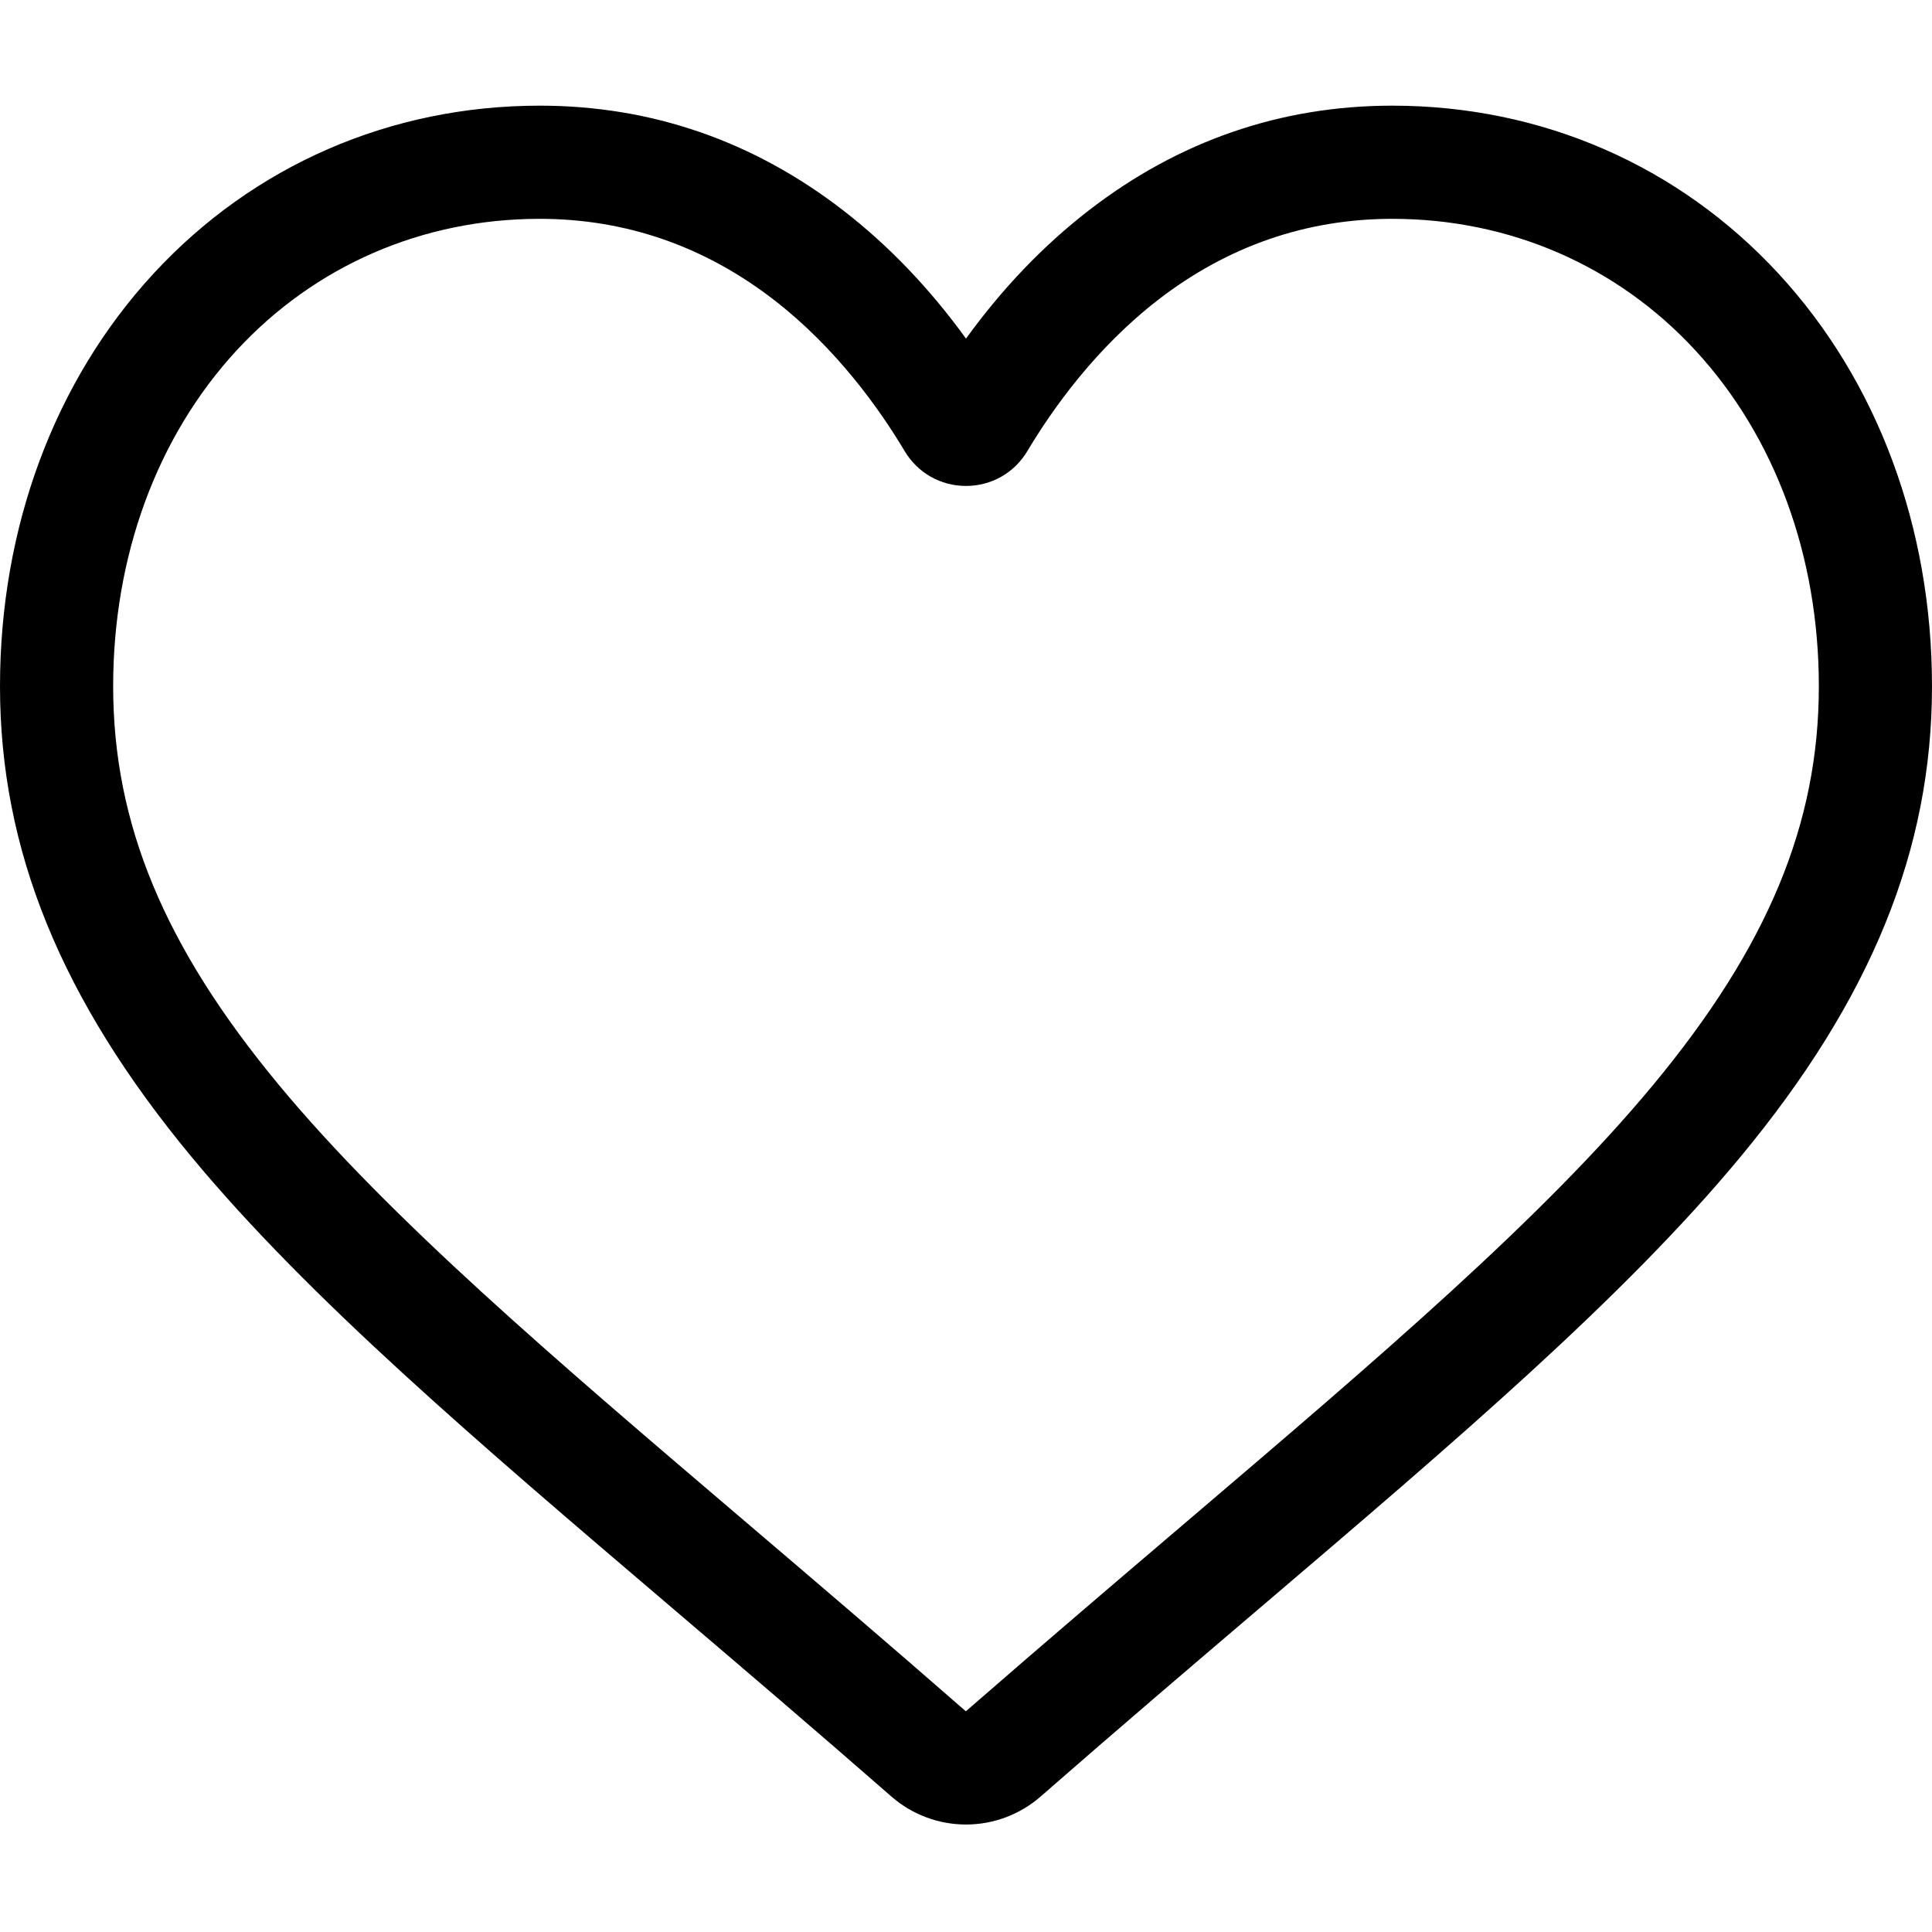
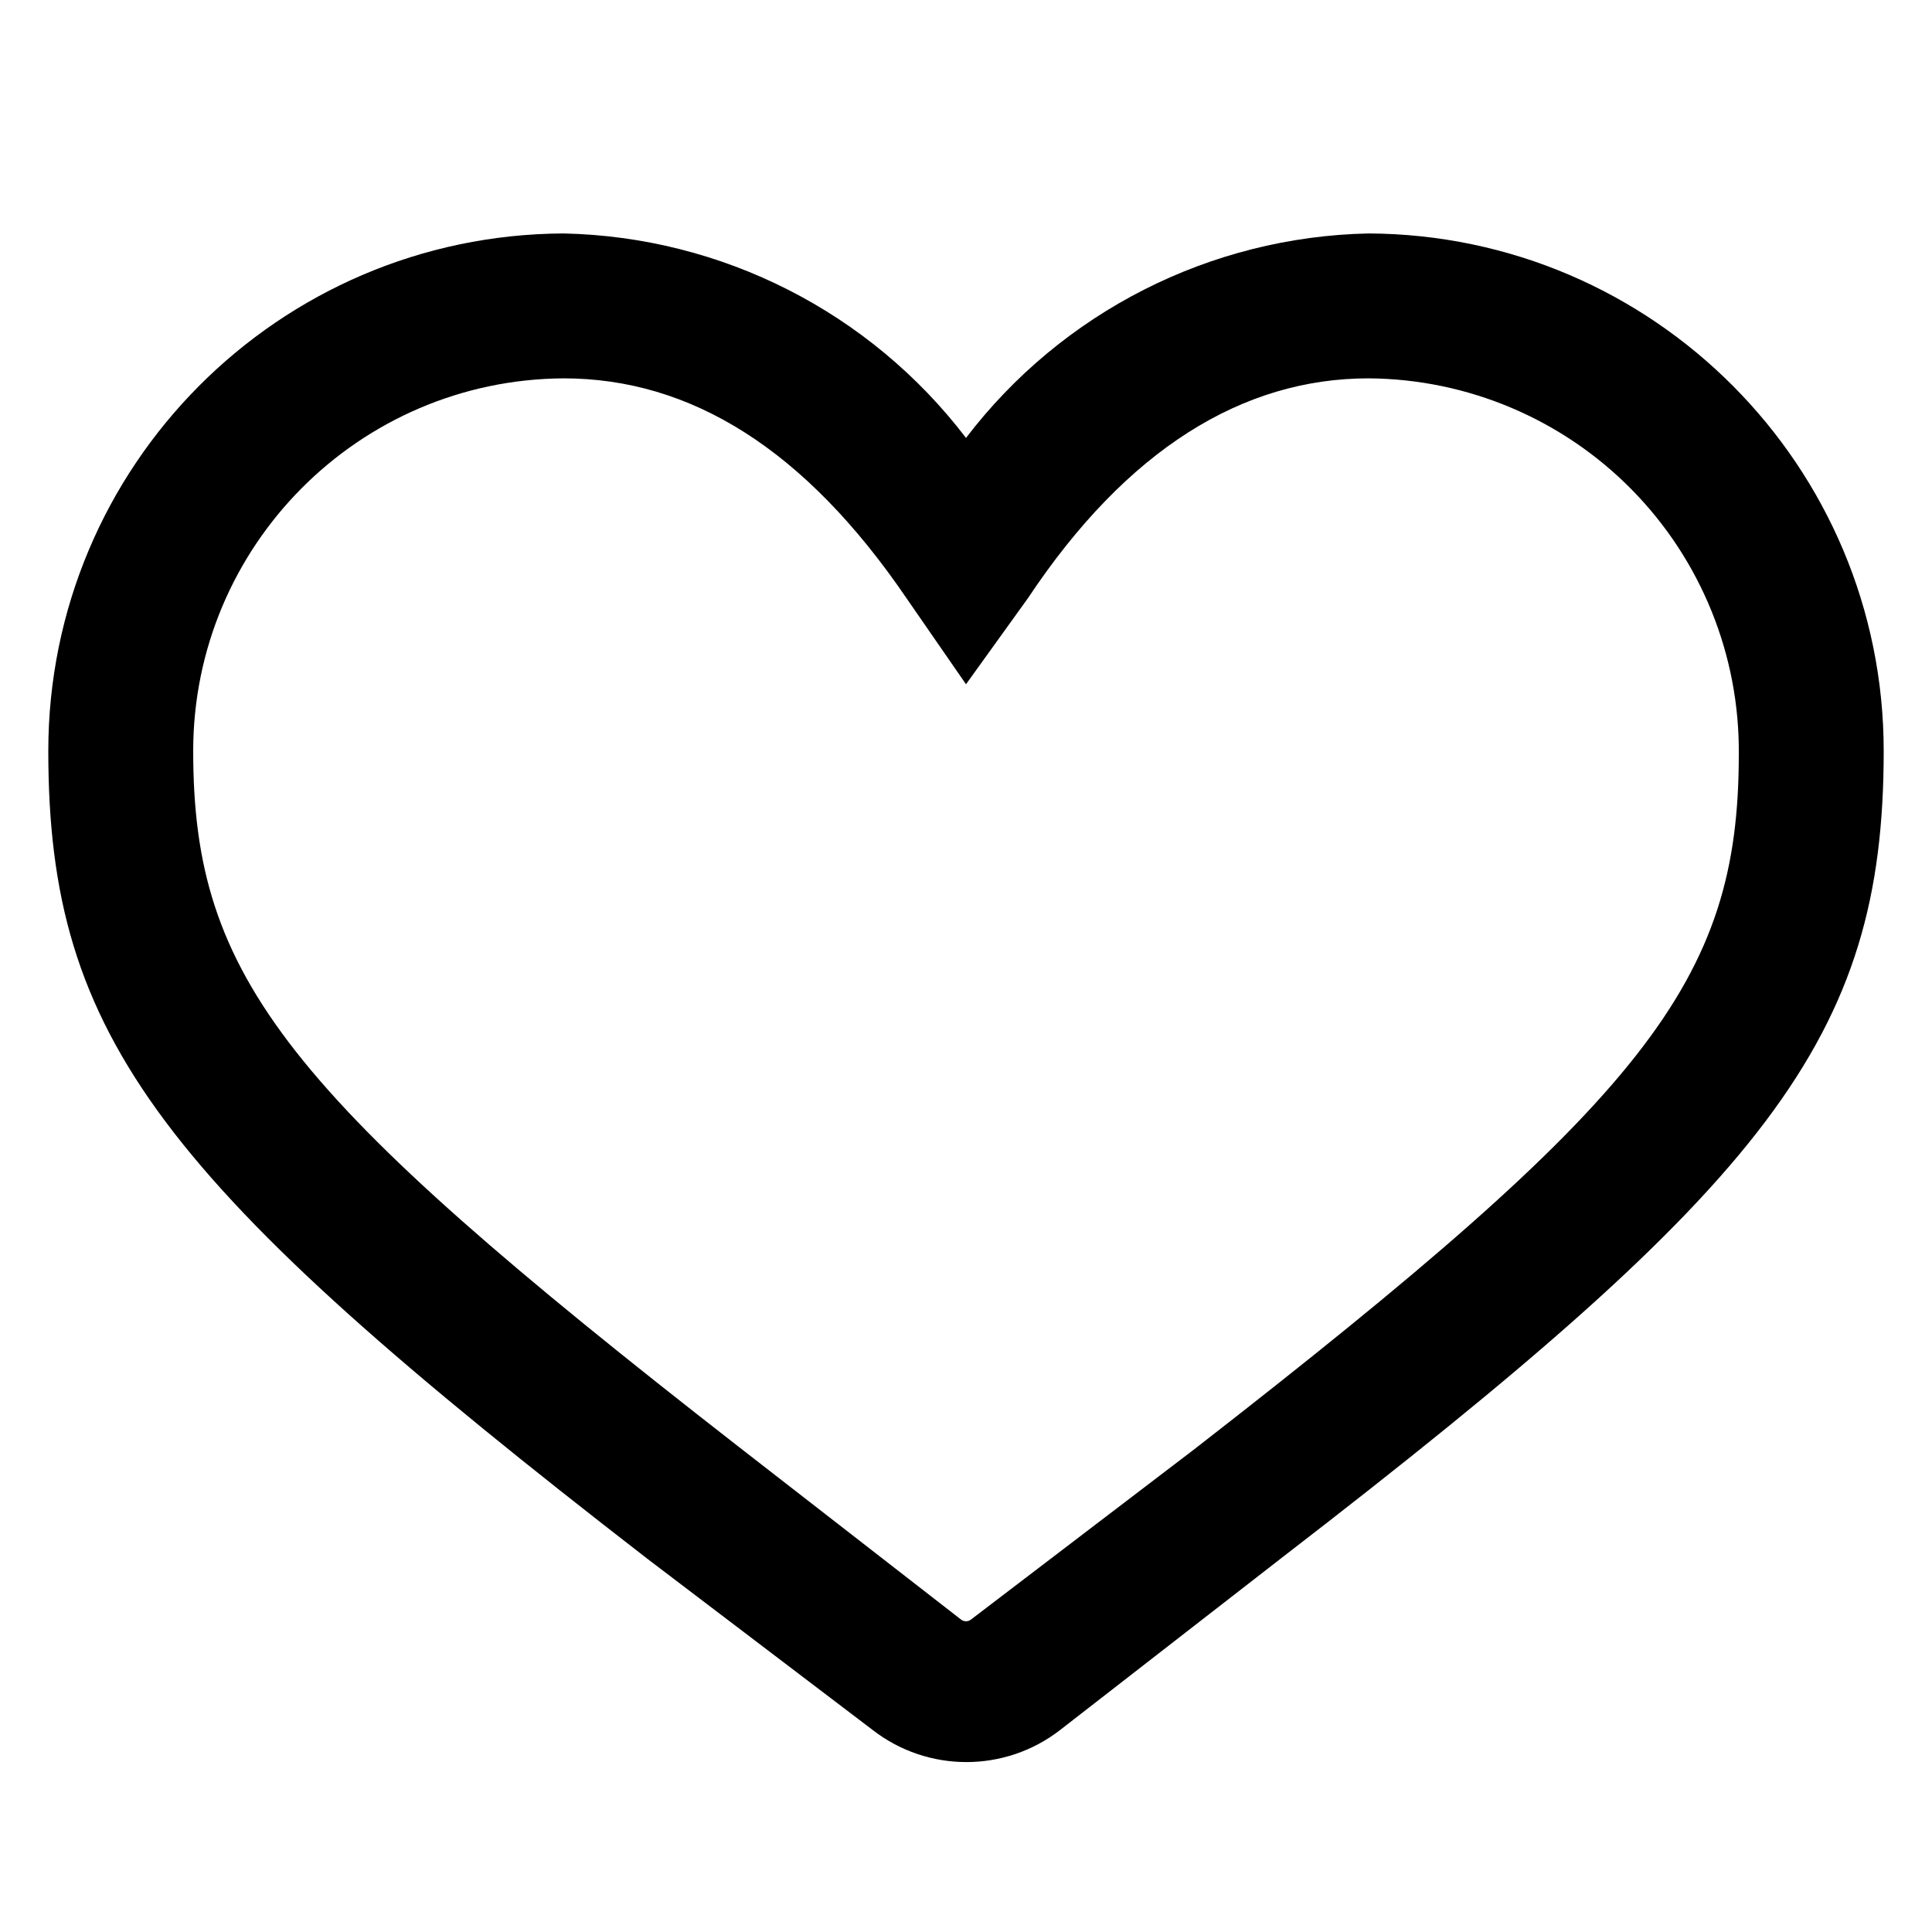
- <svg xmlns="http://www.w3.org/2000/svg" viewBox="0 -28 512.001 512">
-   <path d="m256 455.516c-7.289 0-14.316-2.641-19.793-7.438-20.684-18.086-40.625-35.082-58.219-50.074l-.09-.078c-51.582-43.957-96.125-81.918-127.117-119.312-34.645-41.805-50.781-81.441-50.781-124.742 0-42.07 14.426-80.883 40.617-109.293 26.504-28.746 62.871-44.578 102.414-44.578 29.555 0 56.621 9.344 80.445 27.77 12.023 9.301 22.922 20.684 32.523 33.961 9.605-13.277 20.5-24.66 32.527-33.961 23.824-18.426 50.891-27.77 80.445-27.77 39.539 0 75.91 15.832 102.414 44.578 26.191 28.41 40.613 67.223 40.613 109.293 0 43.301-16.133 82.938-50.777 124.738-30.992 37.398-75.531 75.355-127.105 119.309-17.625 15.016-37.598 32.039-58.328 50.168-5.473 4.789-12.504 7.43-19.789 7.43zm-112.969-425.523c-31.066 0-59.605 12.398-80.367 34.914-21.07 22.855-32.676 54.449-32.676 88.965 0 36.418 13.535 68.988 43.883 105.605 29.332 35.395 72.961 72.574 123.477 115.625l.094.078c17.66 15.051 37.68 32.113 58.516 50.332 20.961-18.254 41.012-35.344 58.707-50.418 50.512-43.051 94.137-80.223 123.469-115.617 30.344-36.617 43.879-69.188 43.879-105.605 0-34.516-11.605-66.109-32.676-88.965-20.758-22.516-49.301-34.914-80.363-34.914-22.758 0-43.652 7.234-62.102 21.5-16.441 12.719-27.895 28.797-34.609 40.047-3.453 5.785-9.531 9.238-16.262 9.238s-12.809-3.453-16.262-9.238c-6.711-11.25-18.164-27.328-34.609-40.047-18.449-14.266-39.344-21.5-62.098-21.5zm0 0" fill="currentColor" />
+ <svg xmlns="http://www.w3.org/2000/svg" viewBox="0 0 24 24">
+   <path d="M0,0H24V24H0Z" fill="none" />
+   <path d="M17,2.9A6.43,6.43,0,0,1,23.4,9.33c0,3.57-1.43,5.36-7.45,10l-2.78,2.16a1.9,1.9,0,0,1-2.33,0L8.05,19.37C2,14.69.6,12.9.6,9.33A6.43,6.43,0,0,1,7,2.9a6.46,6.46,0,0,1,5,2.54A6.46,6.46,0,0,1,17,2.9ZM7,4.7A4.63,4.63,0,0,0,2.4,9.33c0,2.82,1.15,4.26,6.76,8.63l2.78,2.16a.1.1,0,0,0,.12,0L14.84,18c5.61-4.36,6.76-5.8,6.76-8.63A4.63,4.63,0,0,0,17,4.7c-1.56,0-3,.88-4.23,2.73L12,8.5l-.74-1.07C10,5.58,8.58,4.7,7,4.7Z" fill="currentColor" />
</svg>
